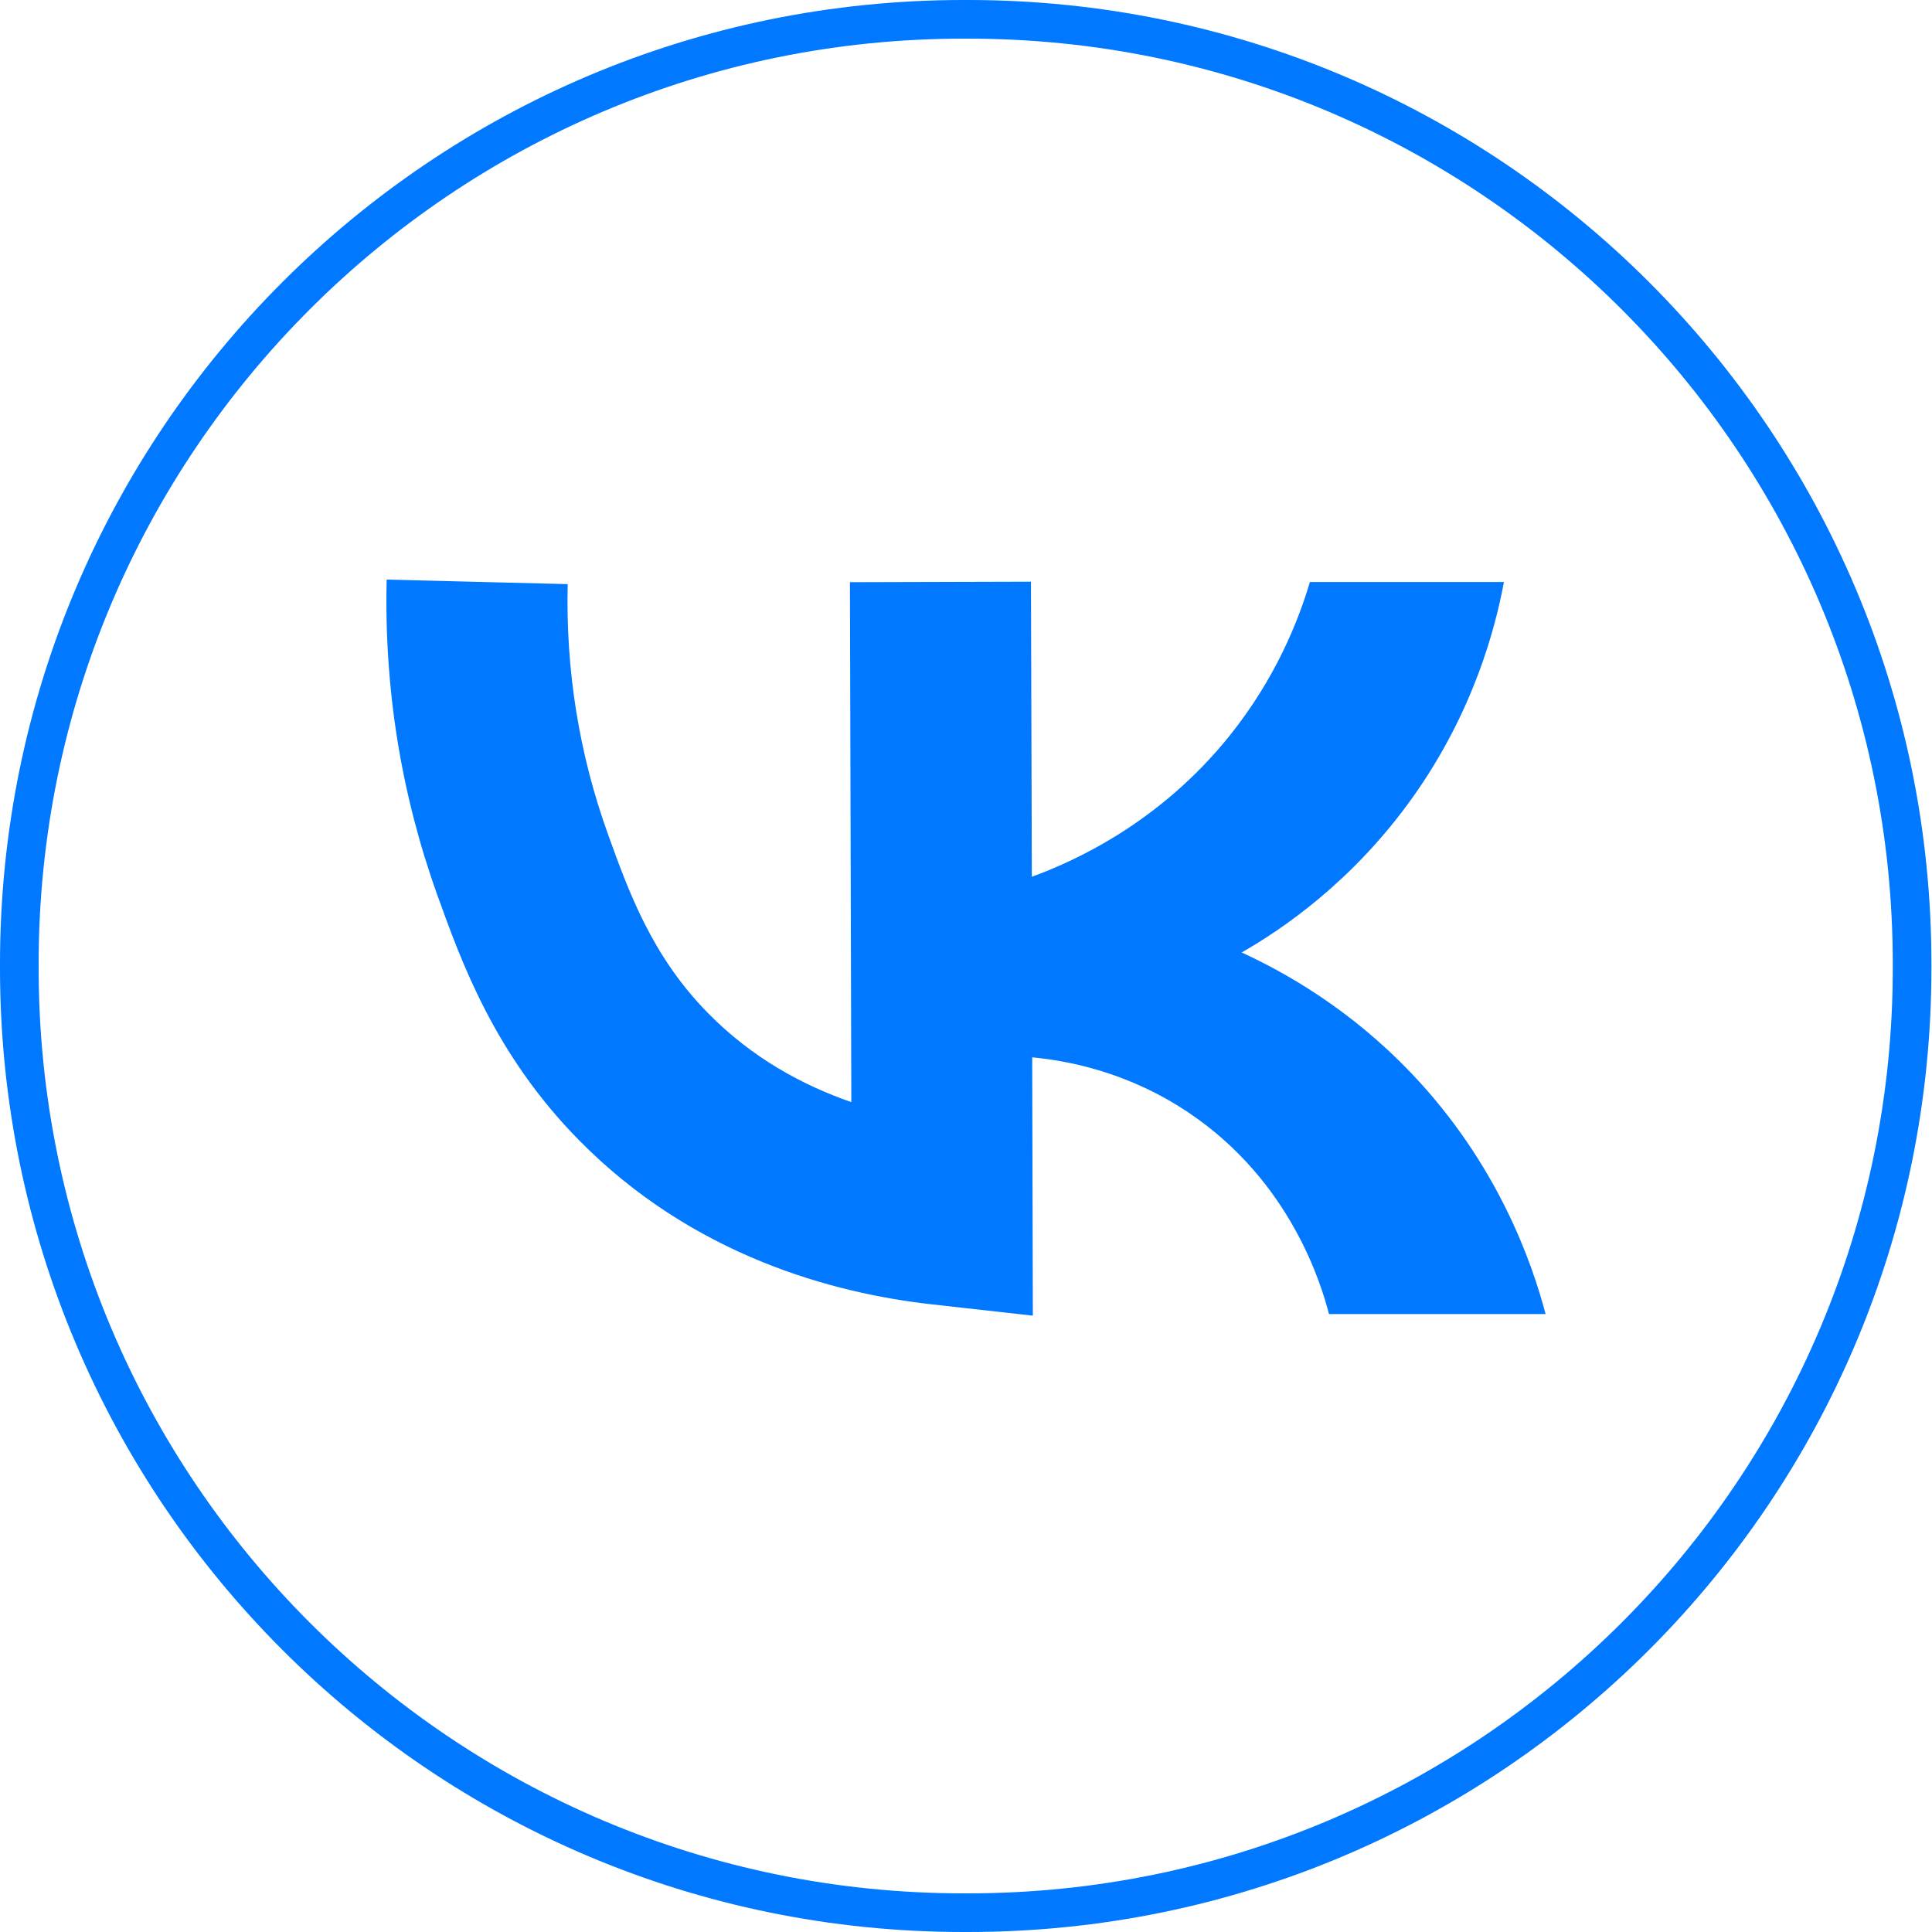
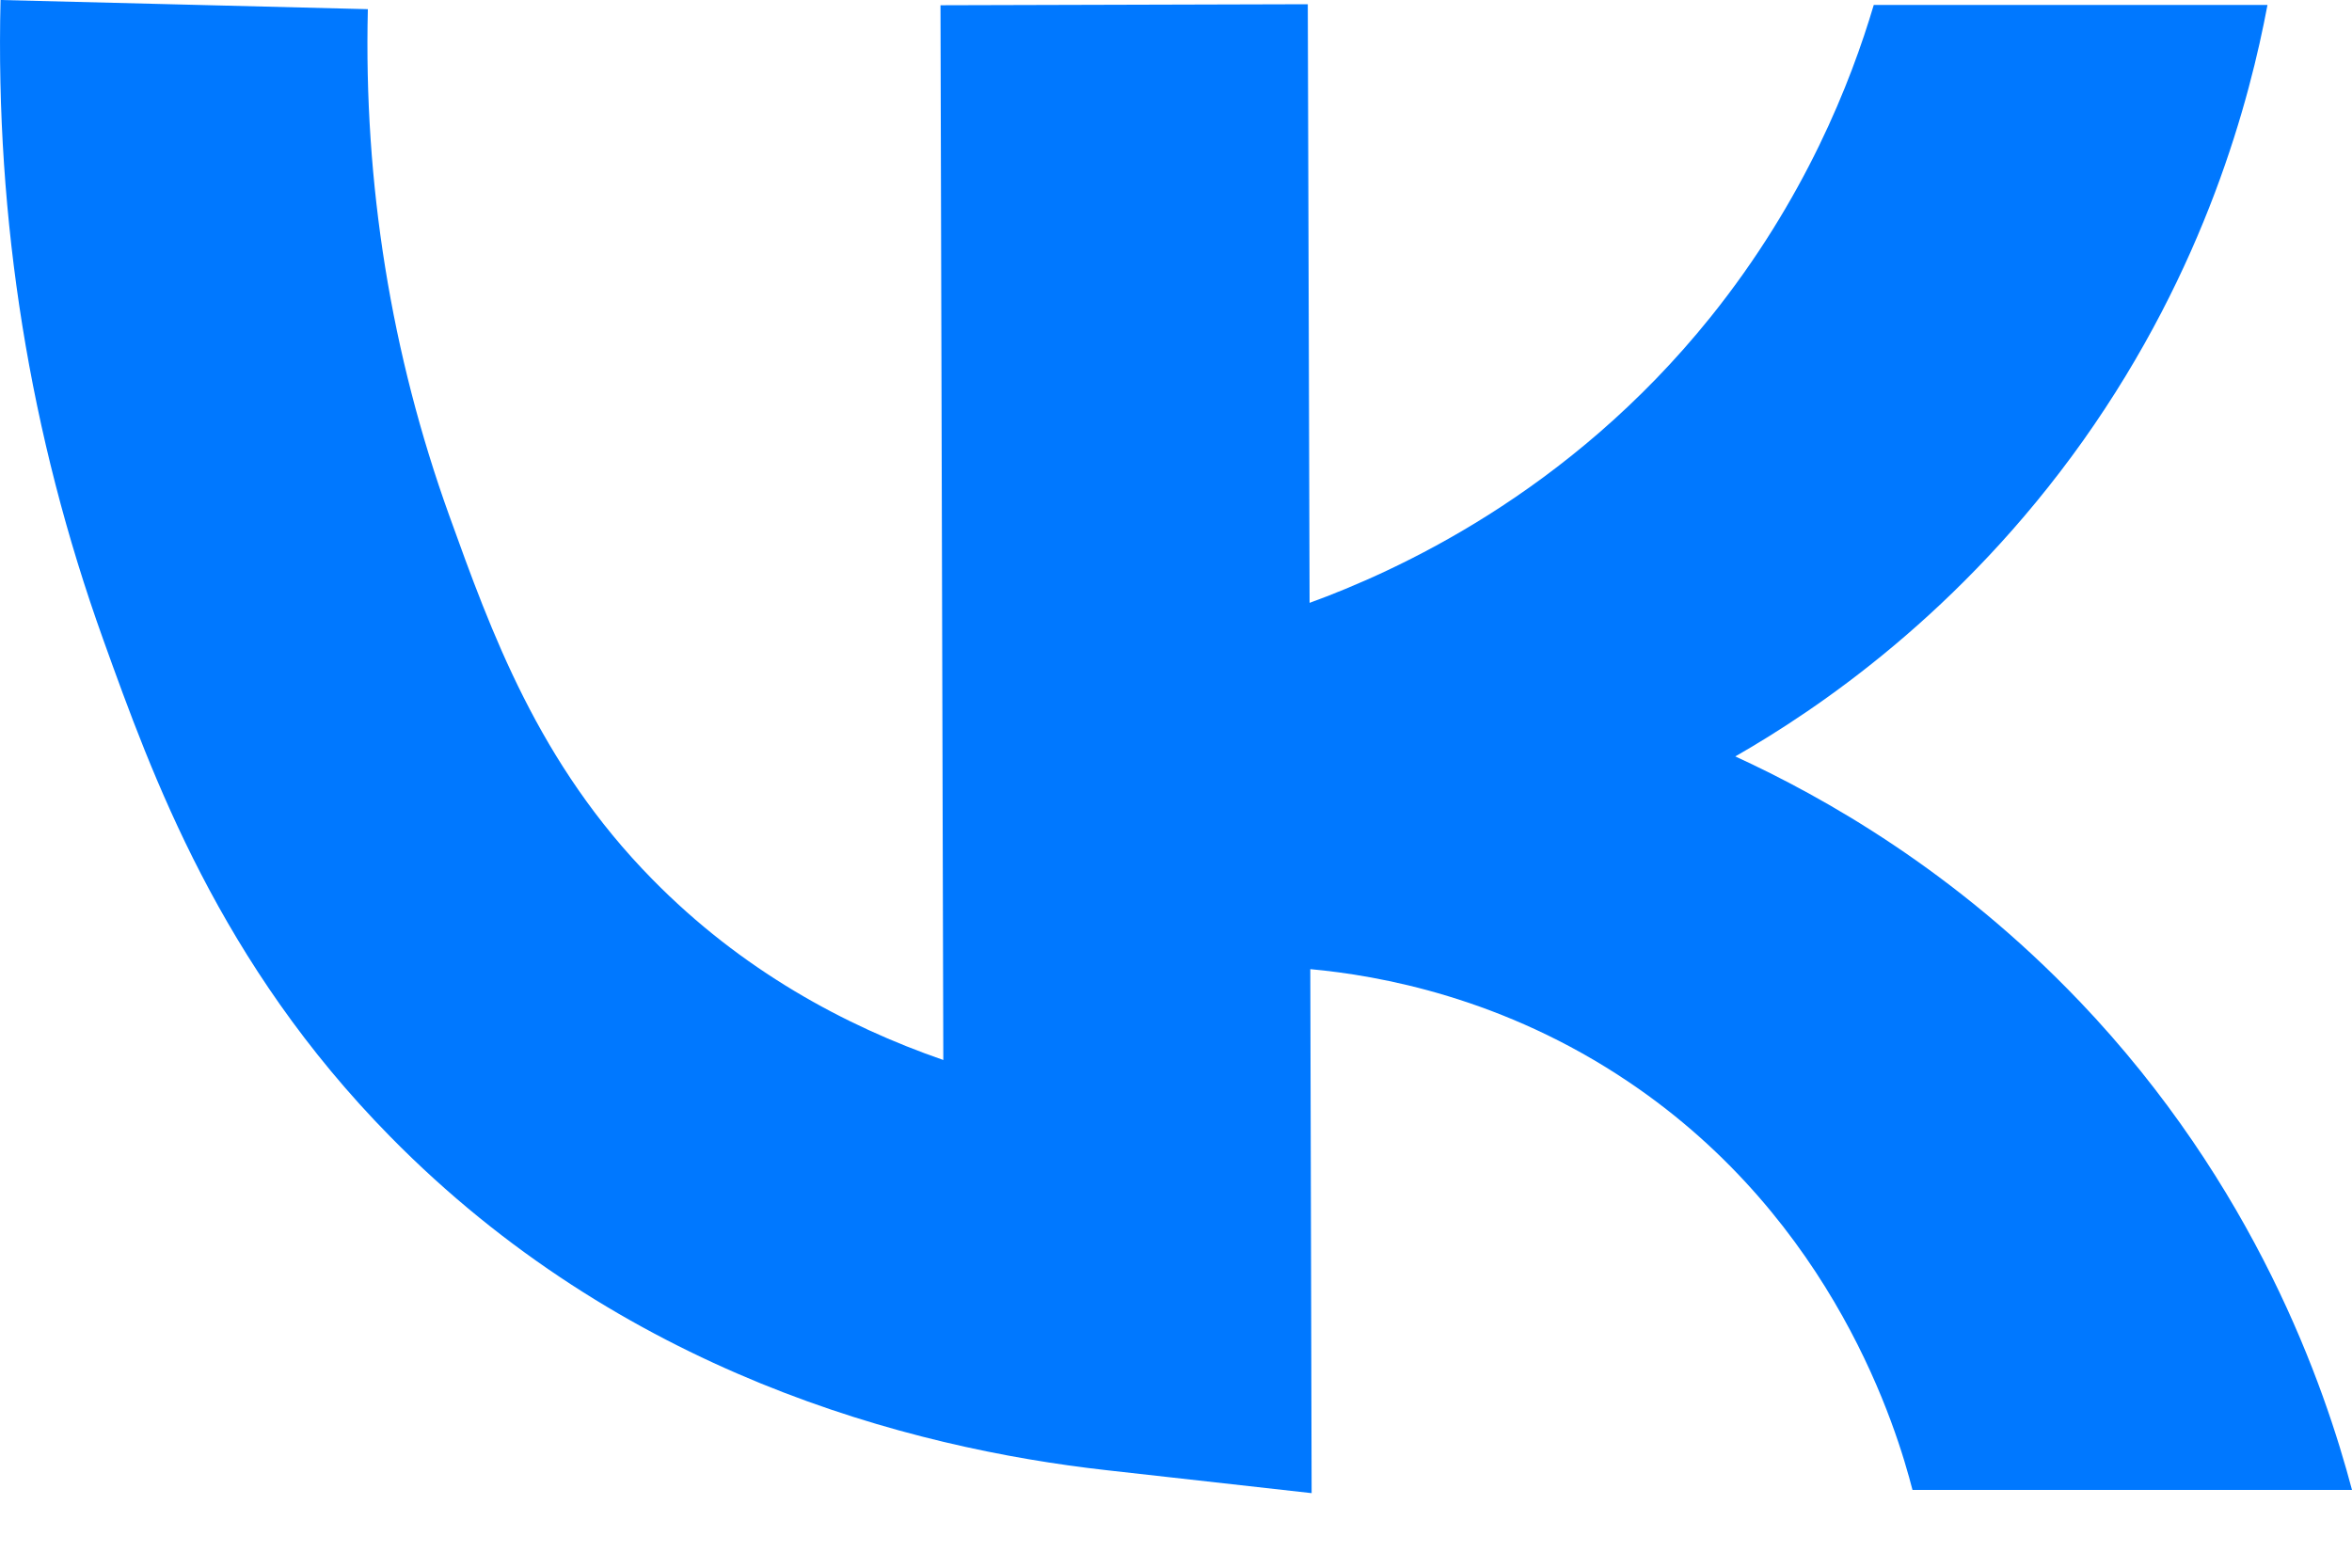
- <svg xmlns="http://www.w3.org/2000/svg" width="50" height="50" viewBox="0 0 50 50" fill="none">
-   <path d="M24.936 0.5H25.05C38.545 0.5 49.485 11.444 49.485 24.943V25.057C49.485 38.556 38.545 49.5 25.05 49.5H24.936C11.44 49.5 0.5 38.556 0.5 25.057V24.943C0.5 11.444 11.44 0.5 24.936 0.5Z" stroke="#0078FF" />
-   <path d="M36.523 27.773C34.933 26.106 33.258 25.167 32.134 24.65C33.186 24.048 35.009 22.817 36.568 20.625C38.14 18.41 38.697 16.258 38.922 15.063H33.9C33.608 16.047 33.024 17.543 31.82 19.043C30.001 21.308 27.786 22.296 26.704 22.691L26.681 15.054L21.996 15.067L22.032 28.523C20.774 28.087 19.458 27.377 18.322 26.218C16.866 24.74 16.264 23.06 15.73 21.577C14.988 19.515 14.638 17.341 14.692 15.117L10.007 15C9.939 17.808 10.38 20.553 11.318 23.163C11.943 24.902 12.801 27.287 14.975 29.498C17.926 32.503 21.578 33.474 24.121 33.757L26.73 34.049L26.713 27.364C27.584 27.445 29.174 27.723 30.778 28.806C33.41 30.58 34.201 33.258 34.394 34.008H40C39.65 32.687 38.774 30.131 36.519 27.768L36.523 27.773Z" fill="#0078FF" />
+ <svg xmlns="http://www.w3.org/2000/svg" width="30" height="20" viewBox="0 0 30 20" fill="none">
+   <path d="M26.523 12.773C24.933 11.106 23.258 10.167 22.134 9.65C23.186 9.048 25.009 7.817 26.568 5.625C28.14 3.41 28.697 1.258 28.922 0.063H23.9C23.608 1.047 23.024 2.543 21.82 4.043C20.001 6.308 17.786 7.296 16.704 7.691L16.681 0.054L11.996 0.067L12.032 13.523C10.774 13.087 9.458 12.377 8.321 11.218C6.866 9.74 6.264 8.06 5.73 6.577C4.988 4.515 4.638 2.341 4.692 0.117L0.007 3.8147e-06C-0.061 2.808 0.38 5.553 1.318 8.163C1.943 9.902 2.801 12.287 4.975 14.498C7.926 17.503 11.578 18.474 14.121 18.757L16.73 19.049L16.713 12.364C17.584 12.444 19.174 12.723 20.778 13.806C23.41 15.58 24.201 18.258 24.394 19.008H30C29.65 17.687 28.774 15.131 26.519 12.768L26.523 12.773Z" fill="#0078FF" />
</svg>
